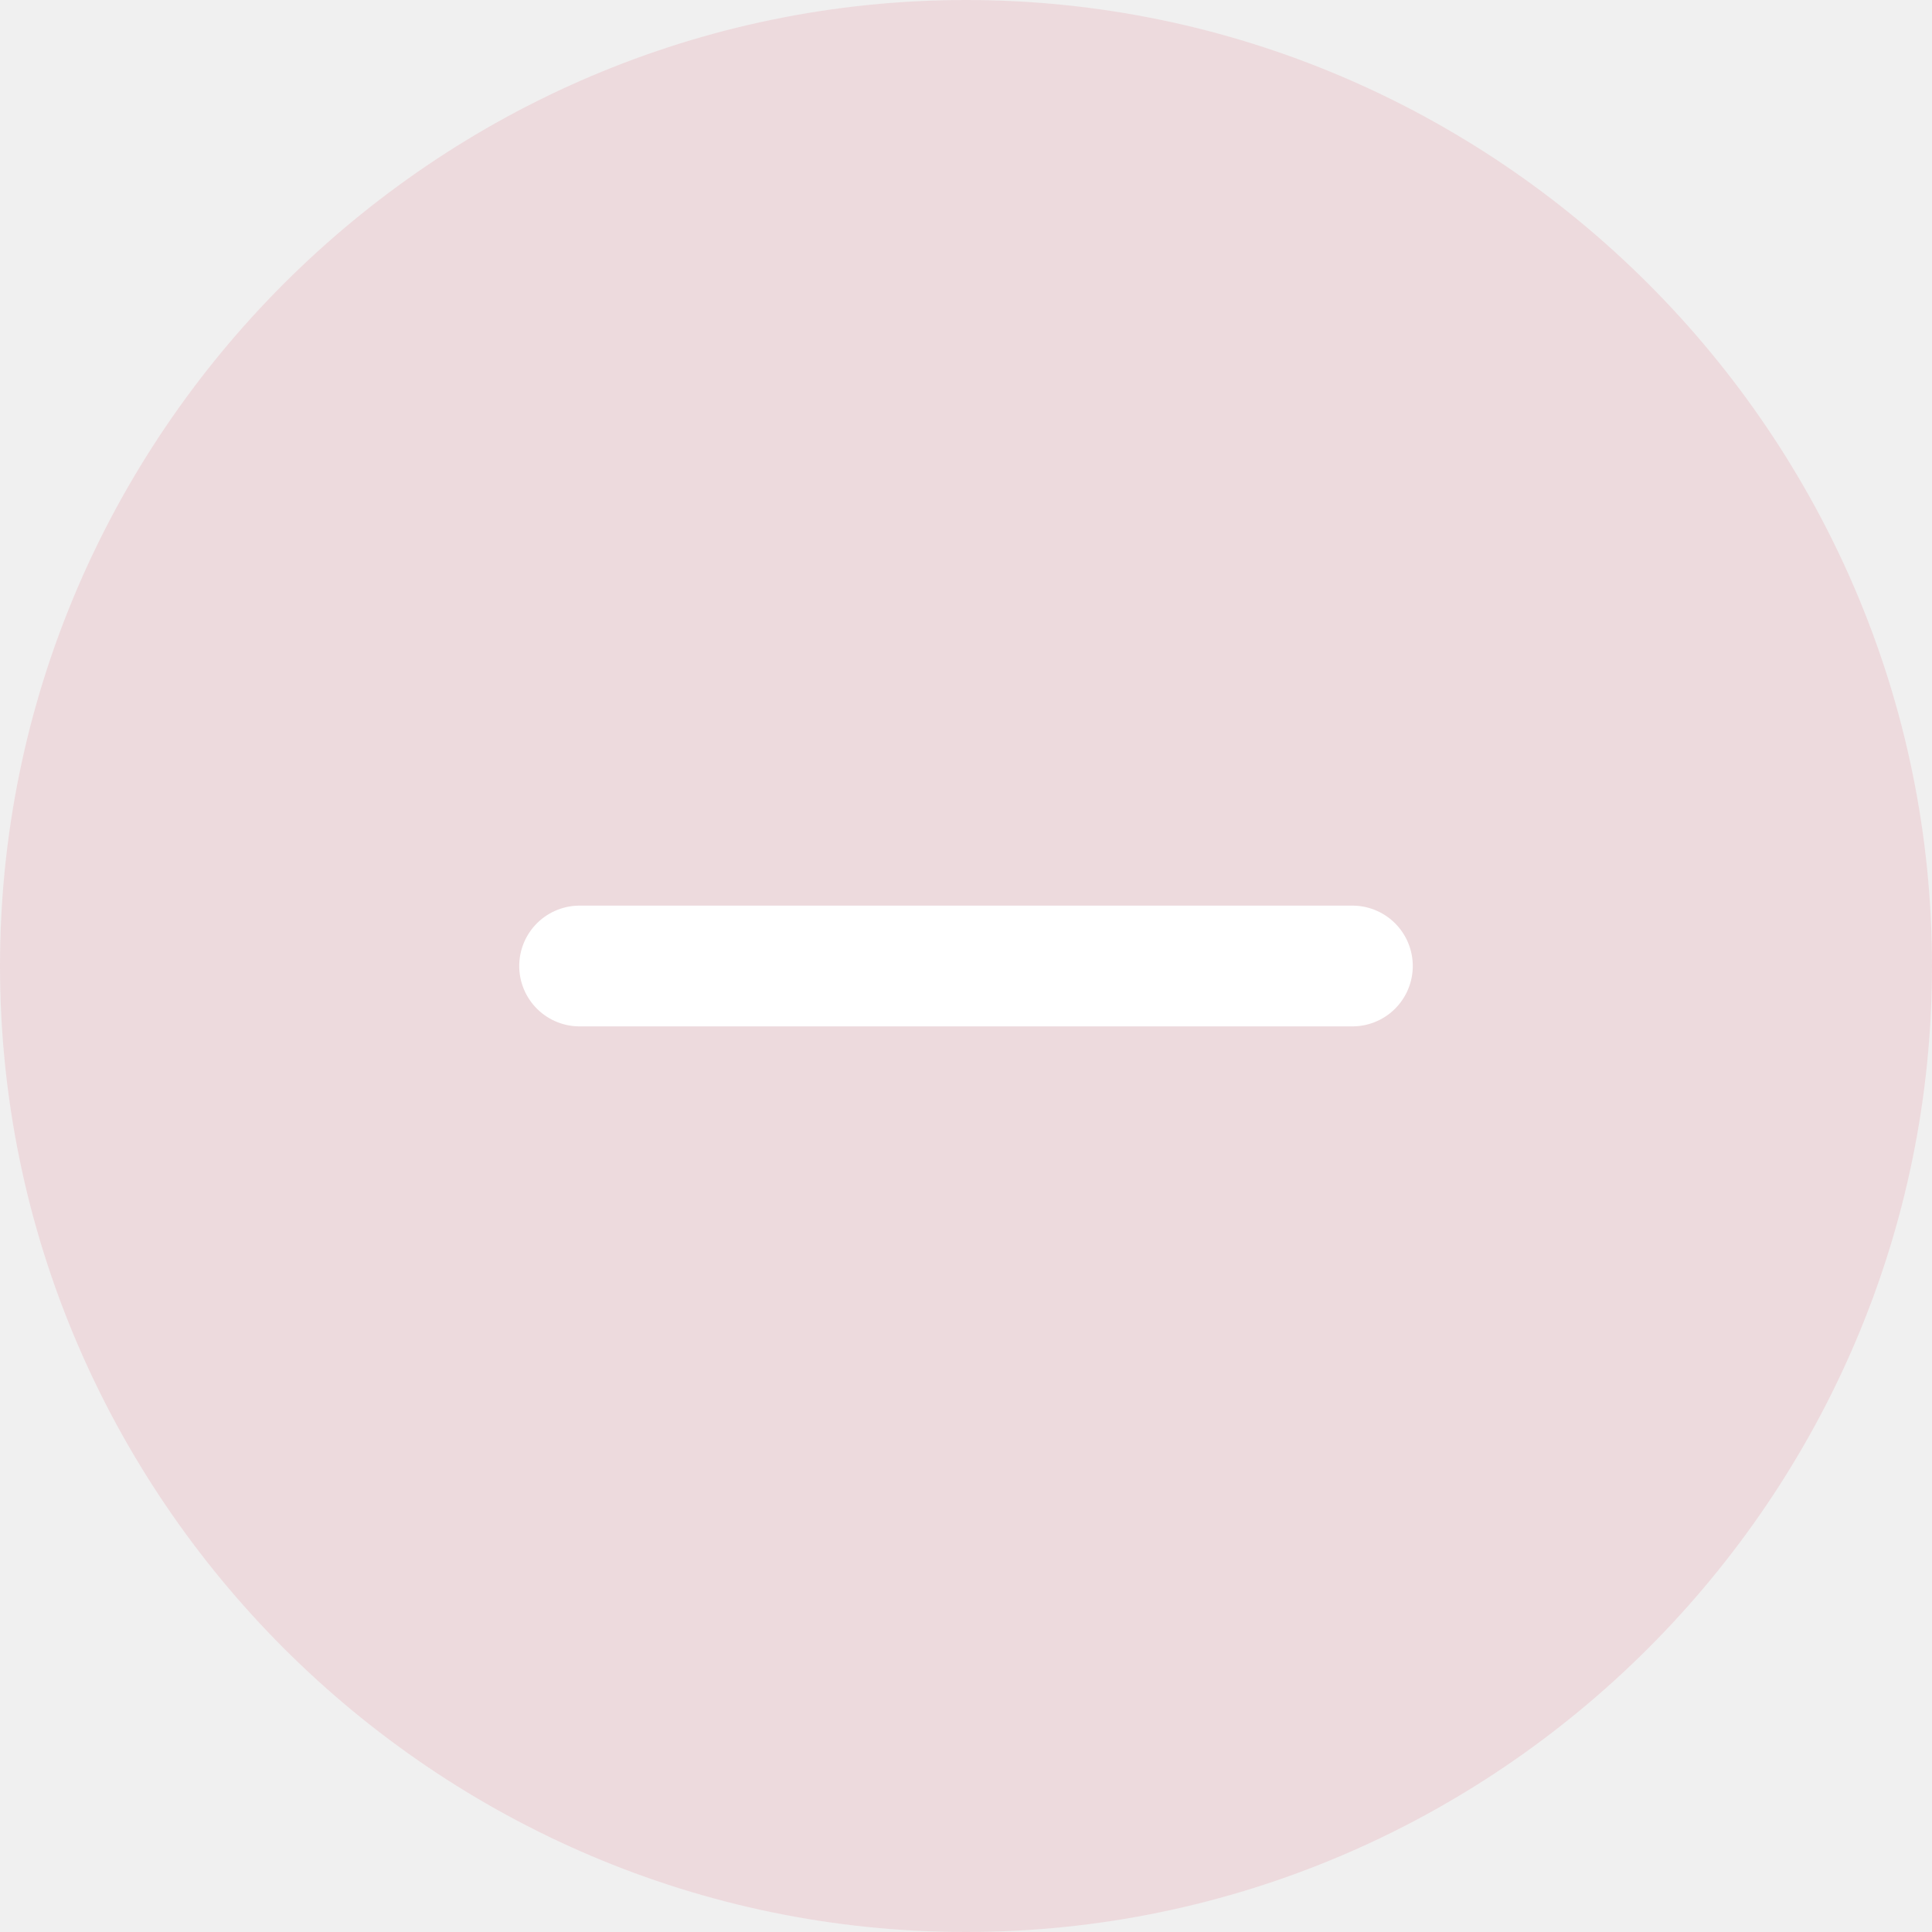
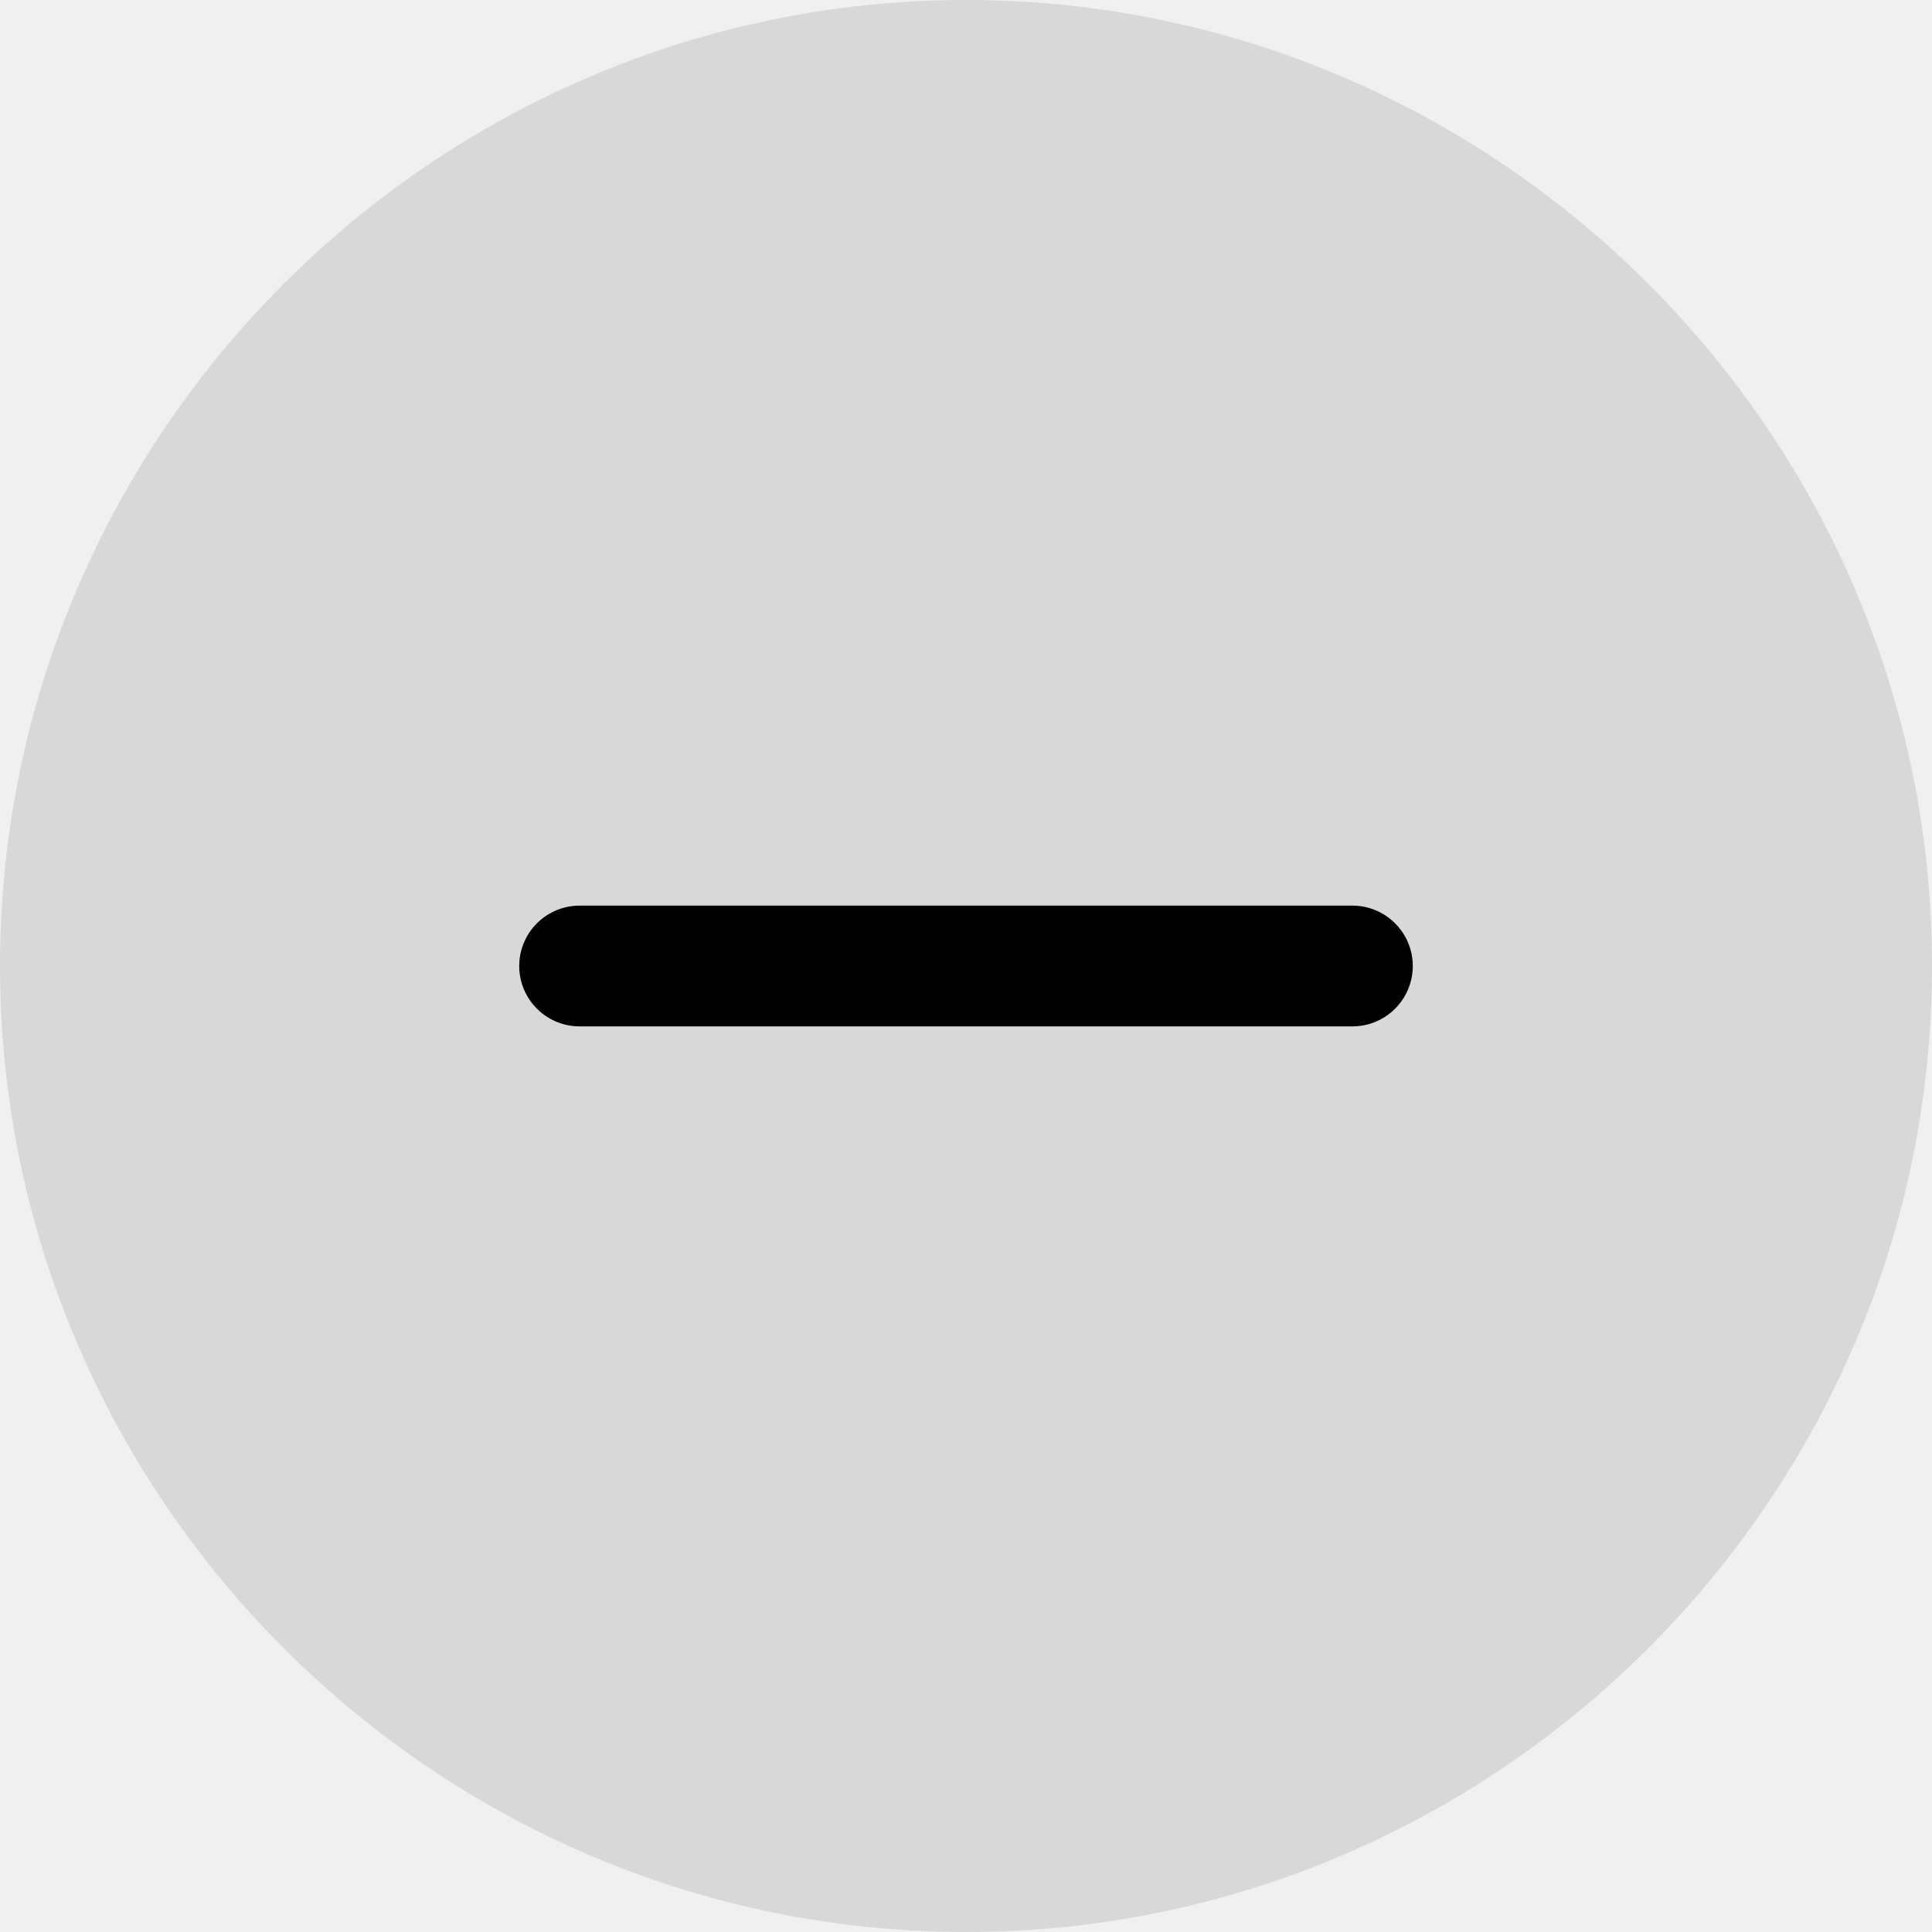
<svg xmlns="http://www.w3.org/2000/svg" width="16" height="16" viewBox="0 0 16 16" fill="none">
-   <path d="M8 16C12.4 16 16 12.4 16 8C16 3.6 12.4 0 8 0C3.6 0 0 3.6 0 8C0 12.4 3.6 16 8 16Z" fill="#DA1A35" fill-opacity="0.1" />
-   <path d="M4.8 8H11.2" stroke="white" stroke-linecap="round" stroke-linejoin="round" />
+   <path d="M8 16C12.4 16 16 12.4 16 8C16 3.6 12.4 0 8 0C3.6 0 0 3.6 0 8C0 12.4 3.6 16 8 16Z" fill="currentColor" fill-opacity="0.1" />
+   <path d="M4.8 8H11.2" stroke="currentColor" stroke-linecap="round" stroke-linejoin="round" />
</svg>
